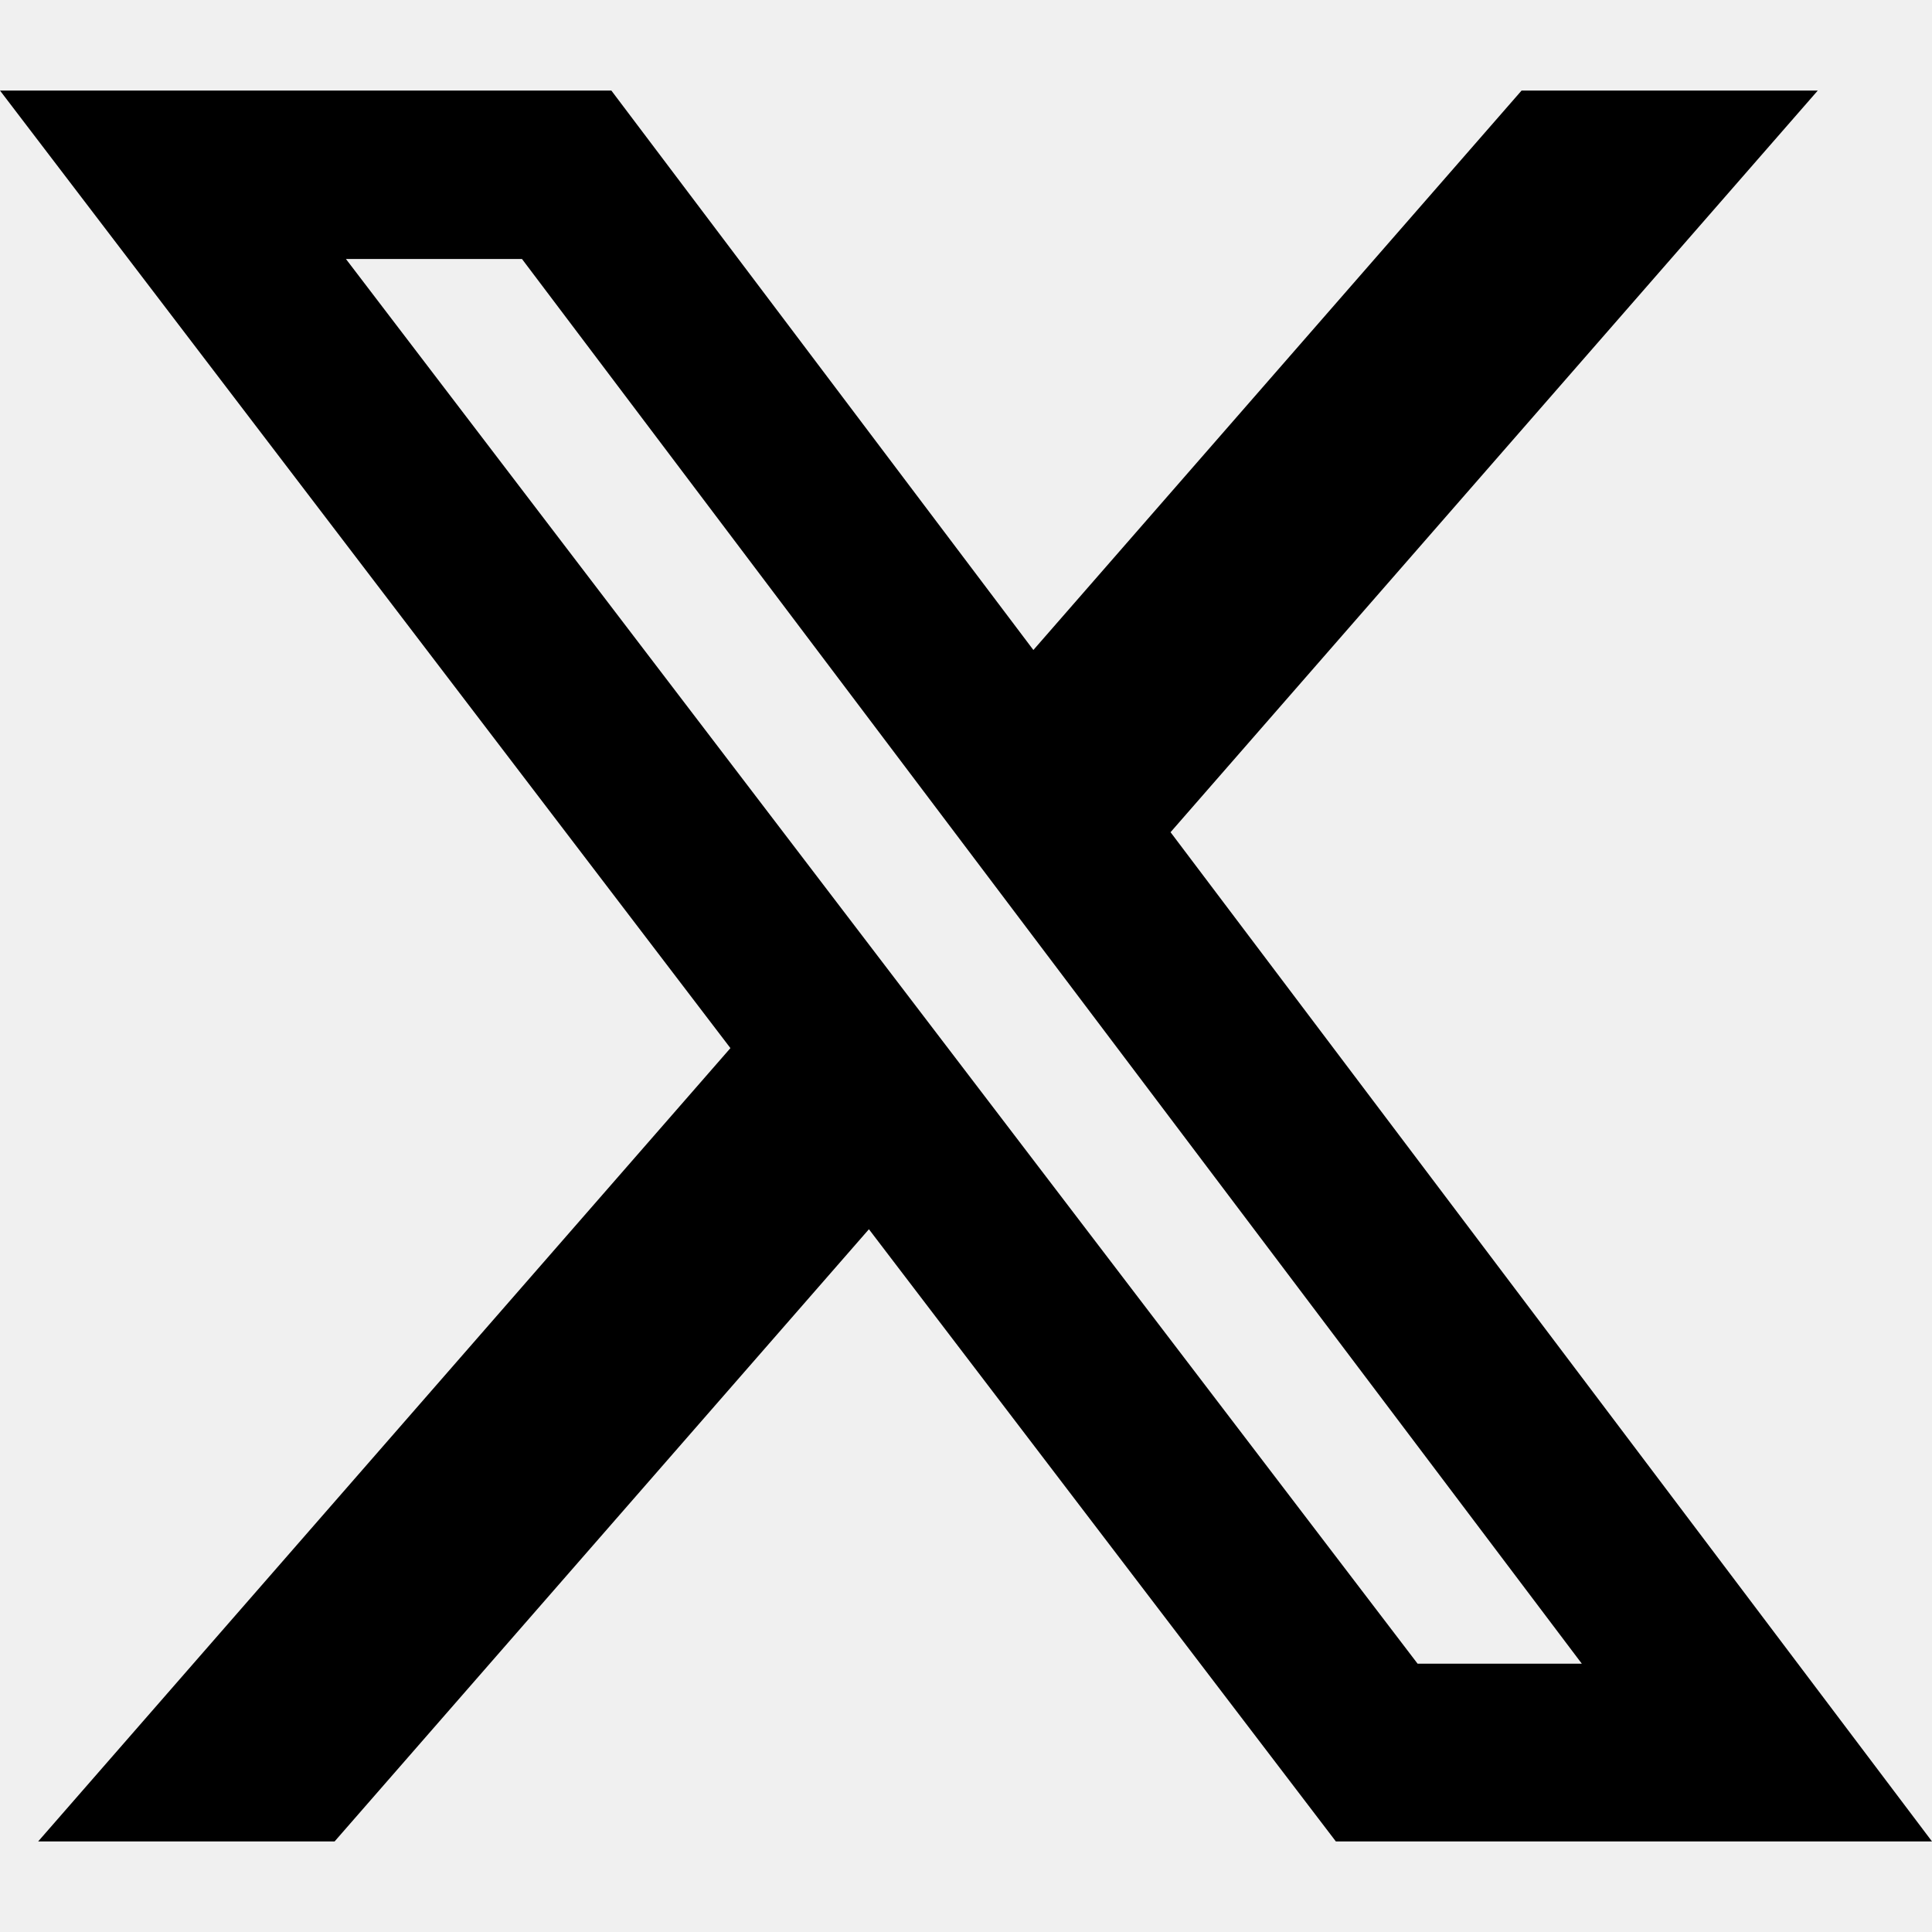
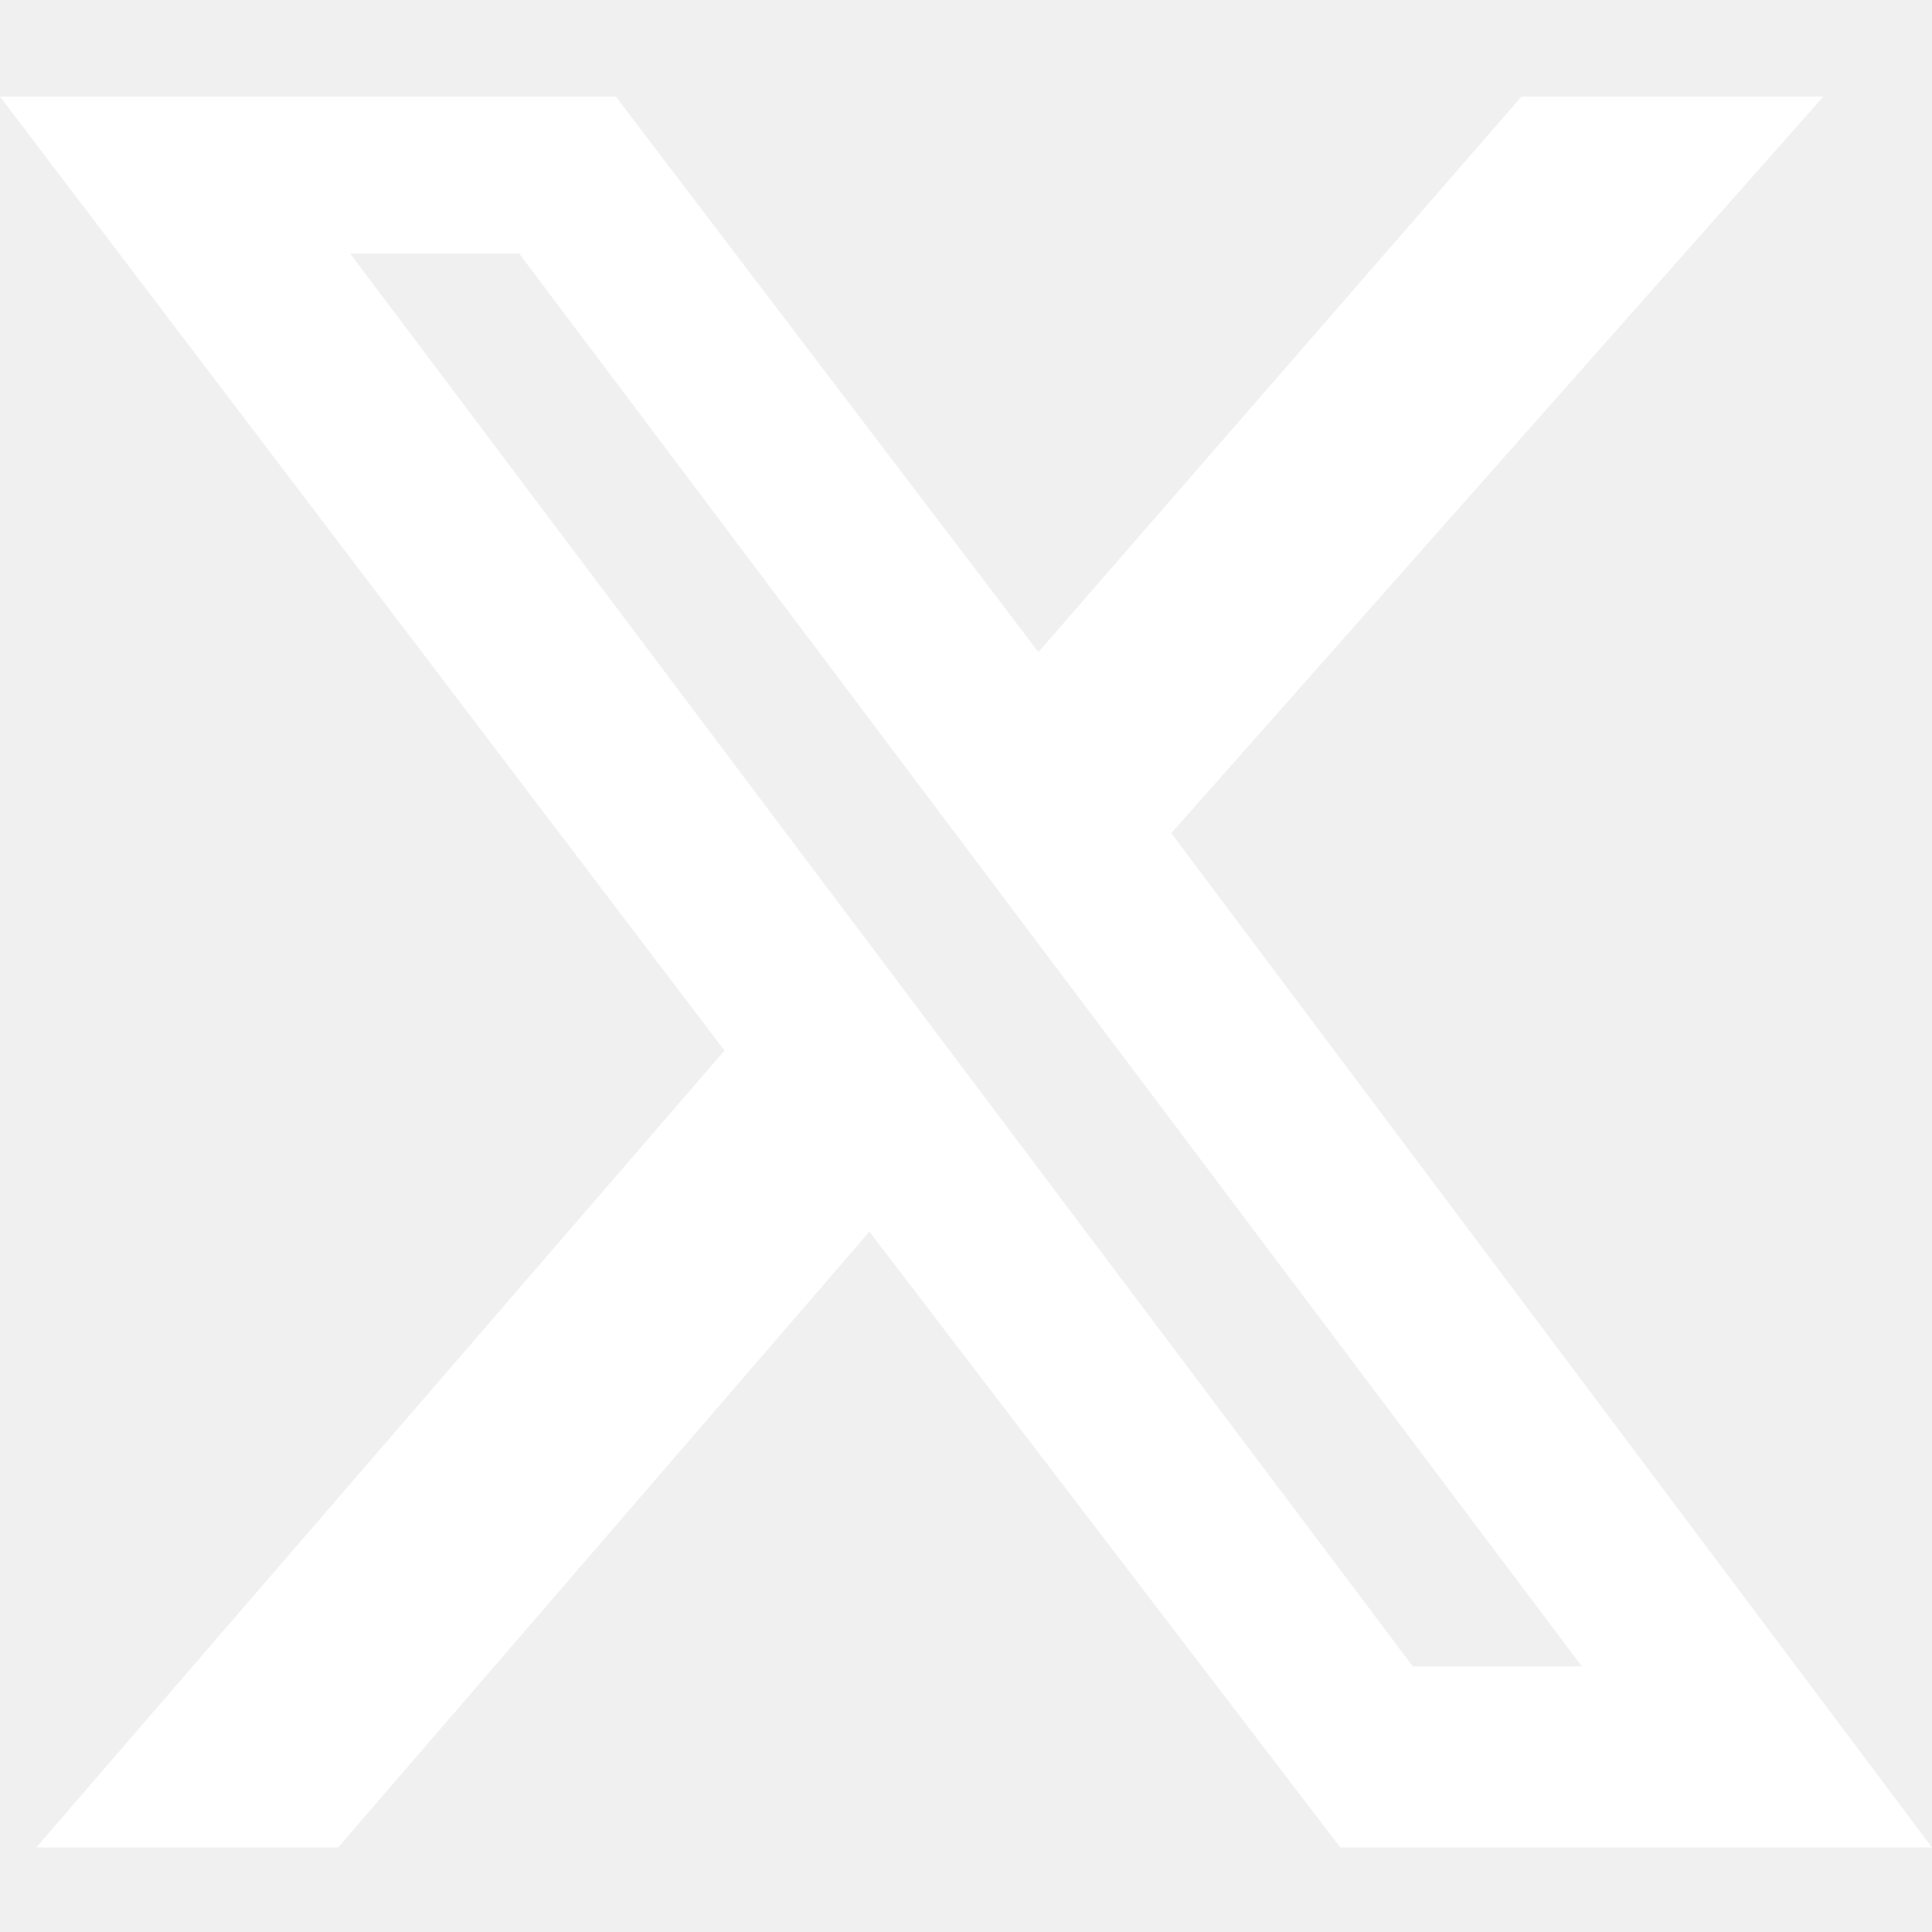
- <svg xmlns="http://www.w3.org/2000/svg" width="16" height="16" fill="currentColor" class="bi bi-twitter-x" viewBox="0 0 16 16">
-   <path d="M12.6.75h2.454l-5.36 6.142L16 15.25h-4.937l-3.867-5.07-4.425 5.07H.316l5.733-6.57L0 .75h5.063l3.495 4.633L12.601.75Zm-.86 13.028h1.36L4.323 2.145H2.865z" />
+ <svg xmlns="http://www.w3.org/2000/svg" version="1.1" id="Capa_1" x="0px" y="0px" viewBox="0 0 16 16" style="enable-background:new 0 0 16 16;" xml:space="preserve">
+   <style type="text/css">
+ 	.st0{fill:#FFFFFF;}
+ </style>
+   <path class="st0" d="M12.6,0.8h2.5L9.7,6.9l6.3,8.4h-4.9l-3.9-5.1l-4.4,5.1H0.3L6,8.7L0,0.8h5.1l3.5,4.6L12.6,0.8L12.6,0.8z   M11.7,13.8h1.4L4.3,2.1H2.9L11.7,13.8z" />
</svg>
